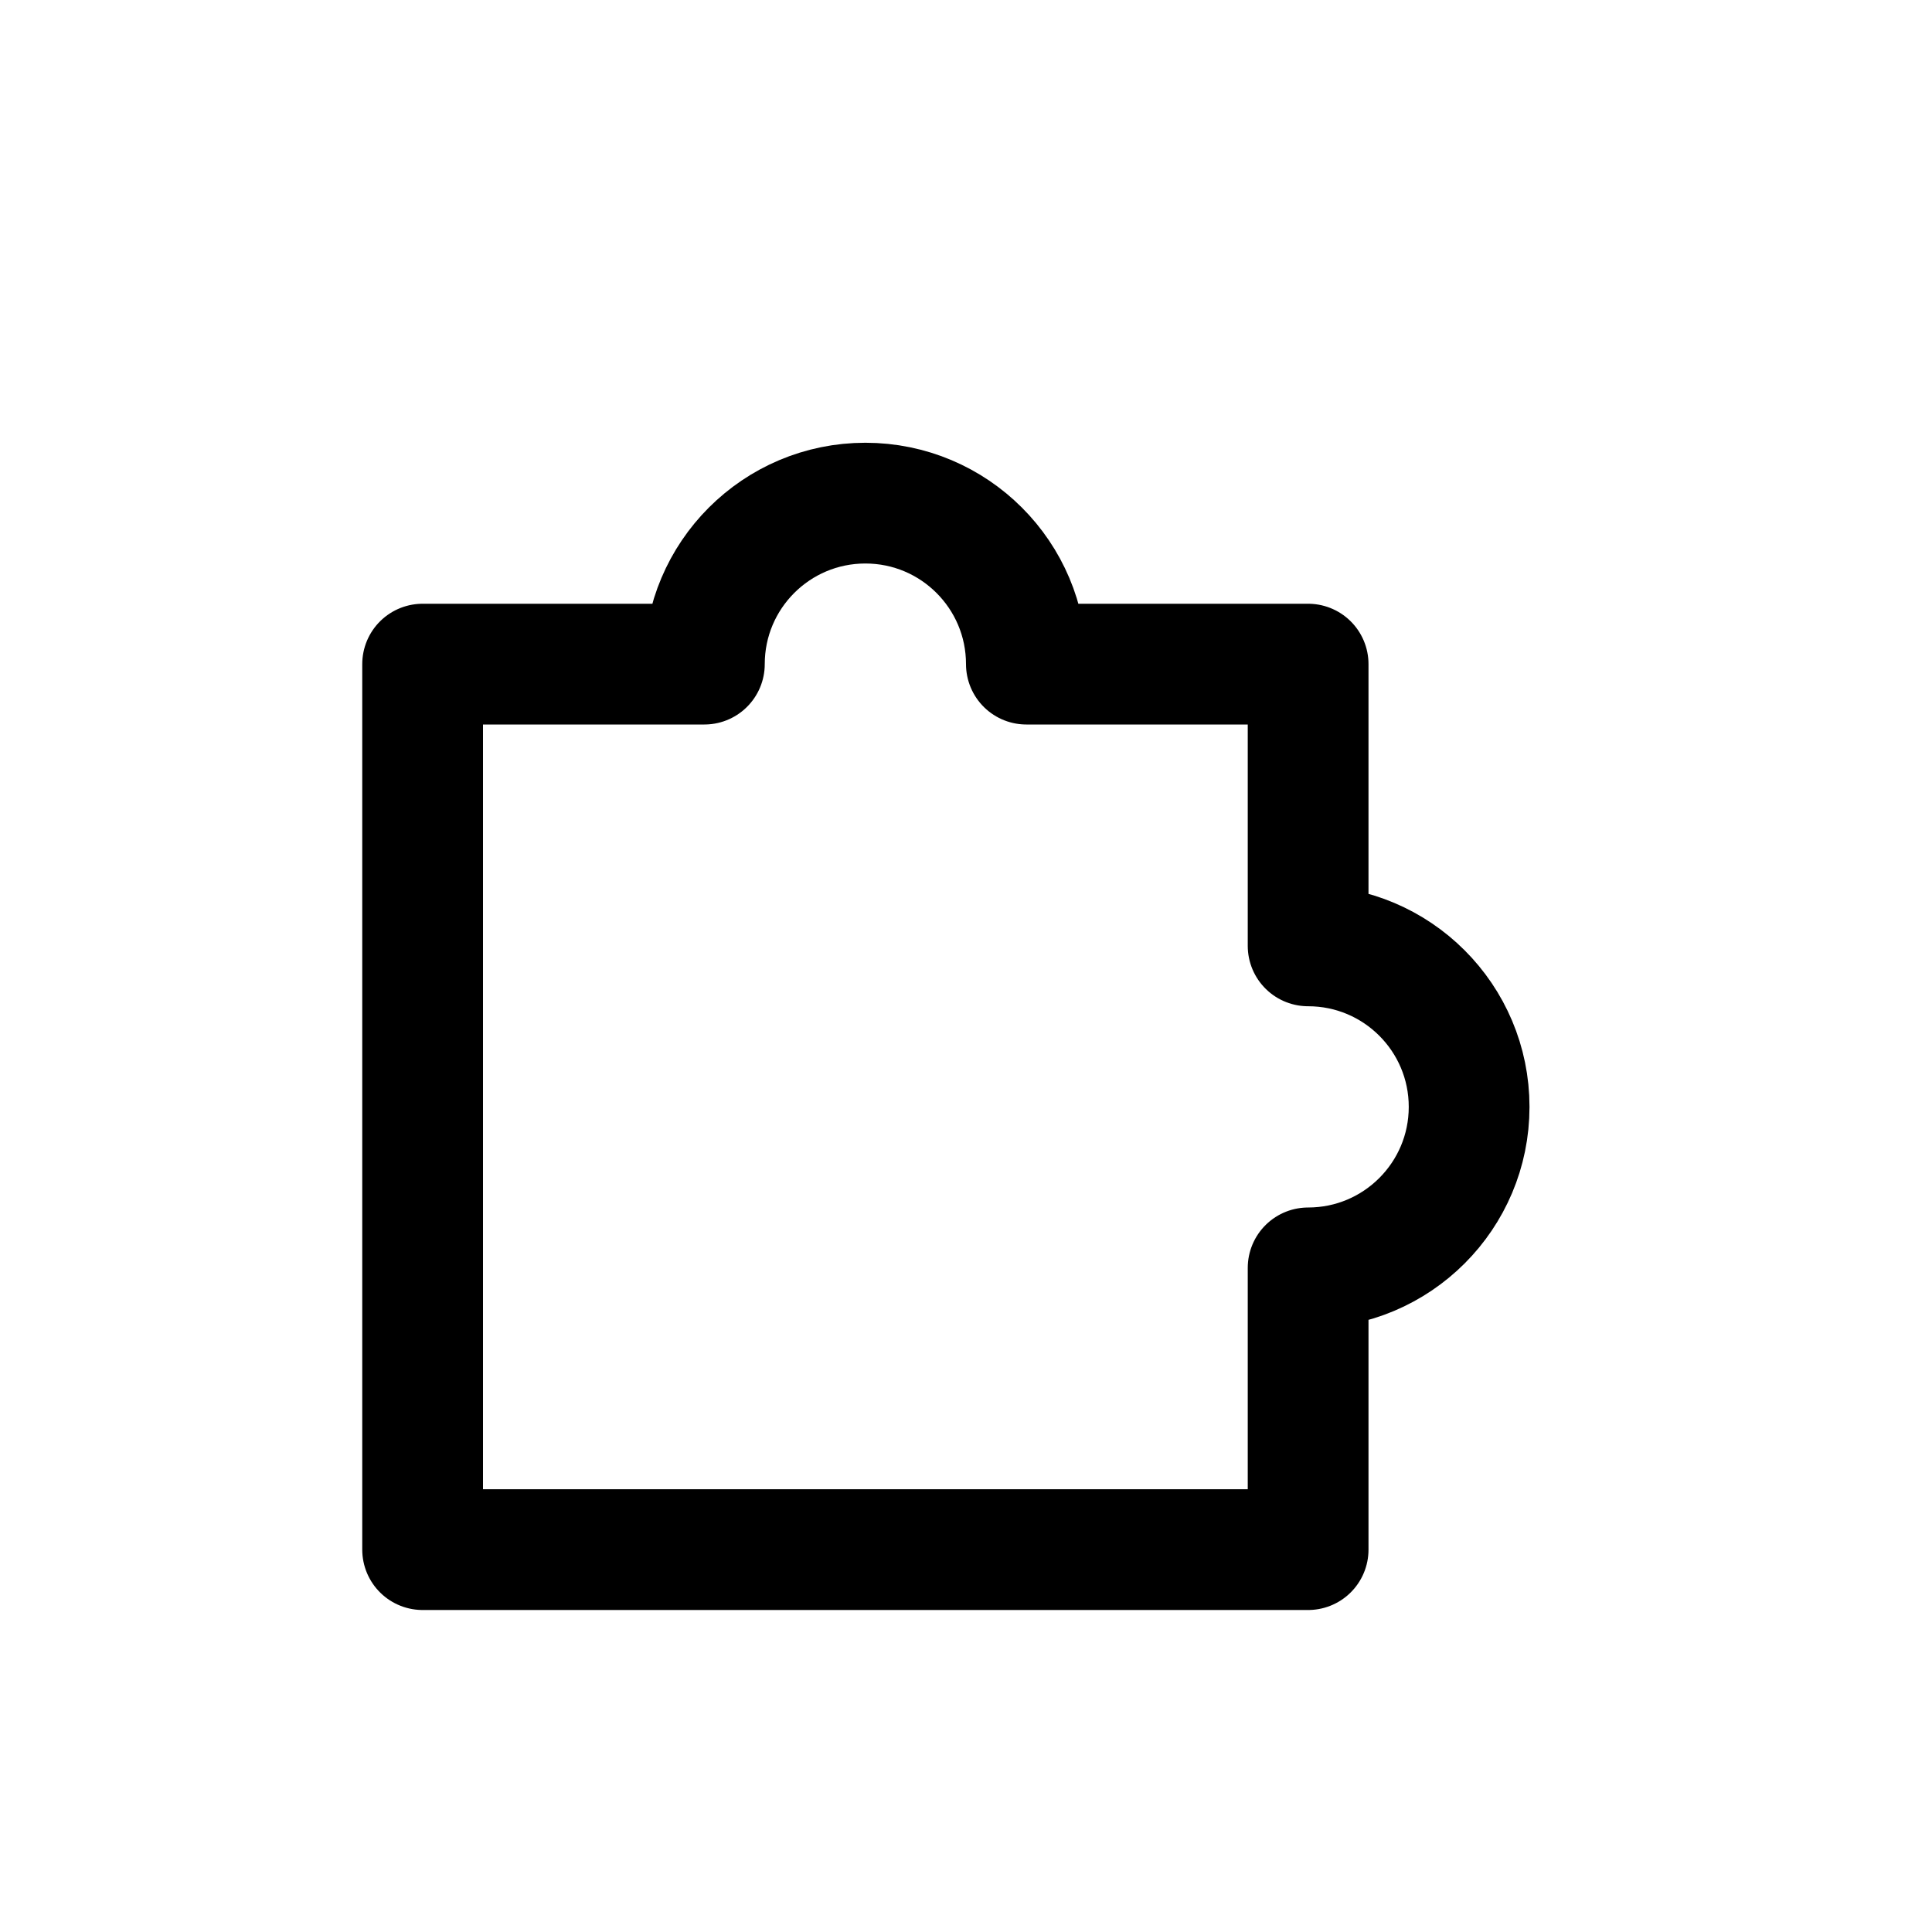
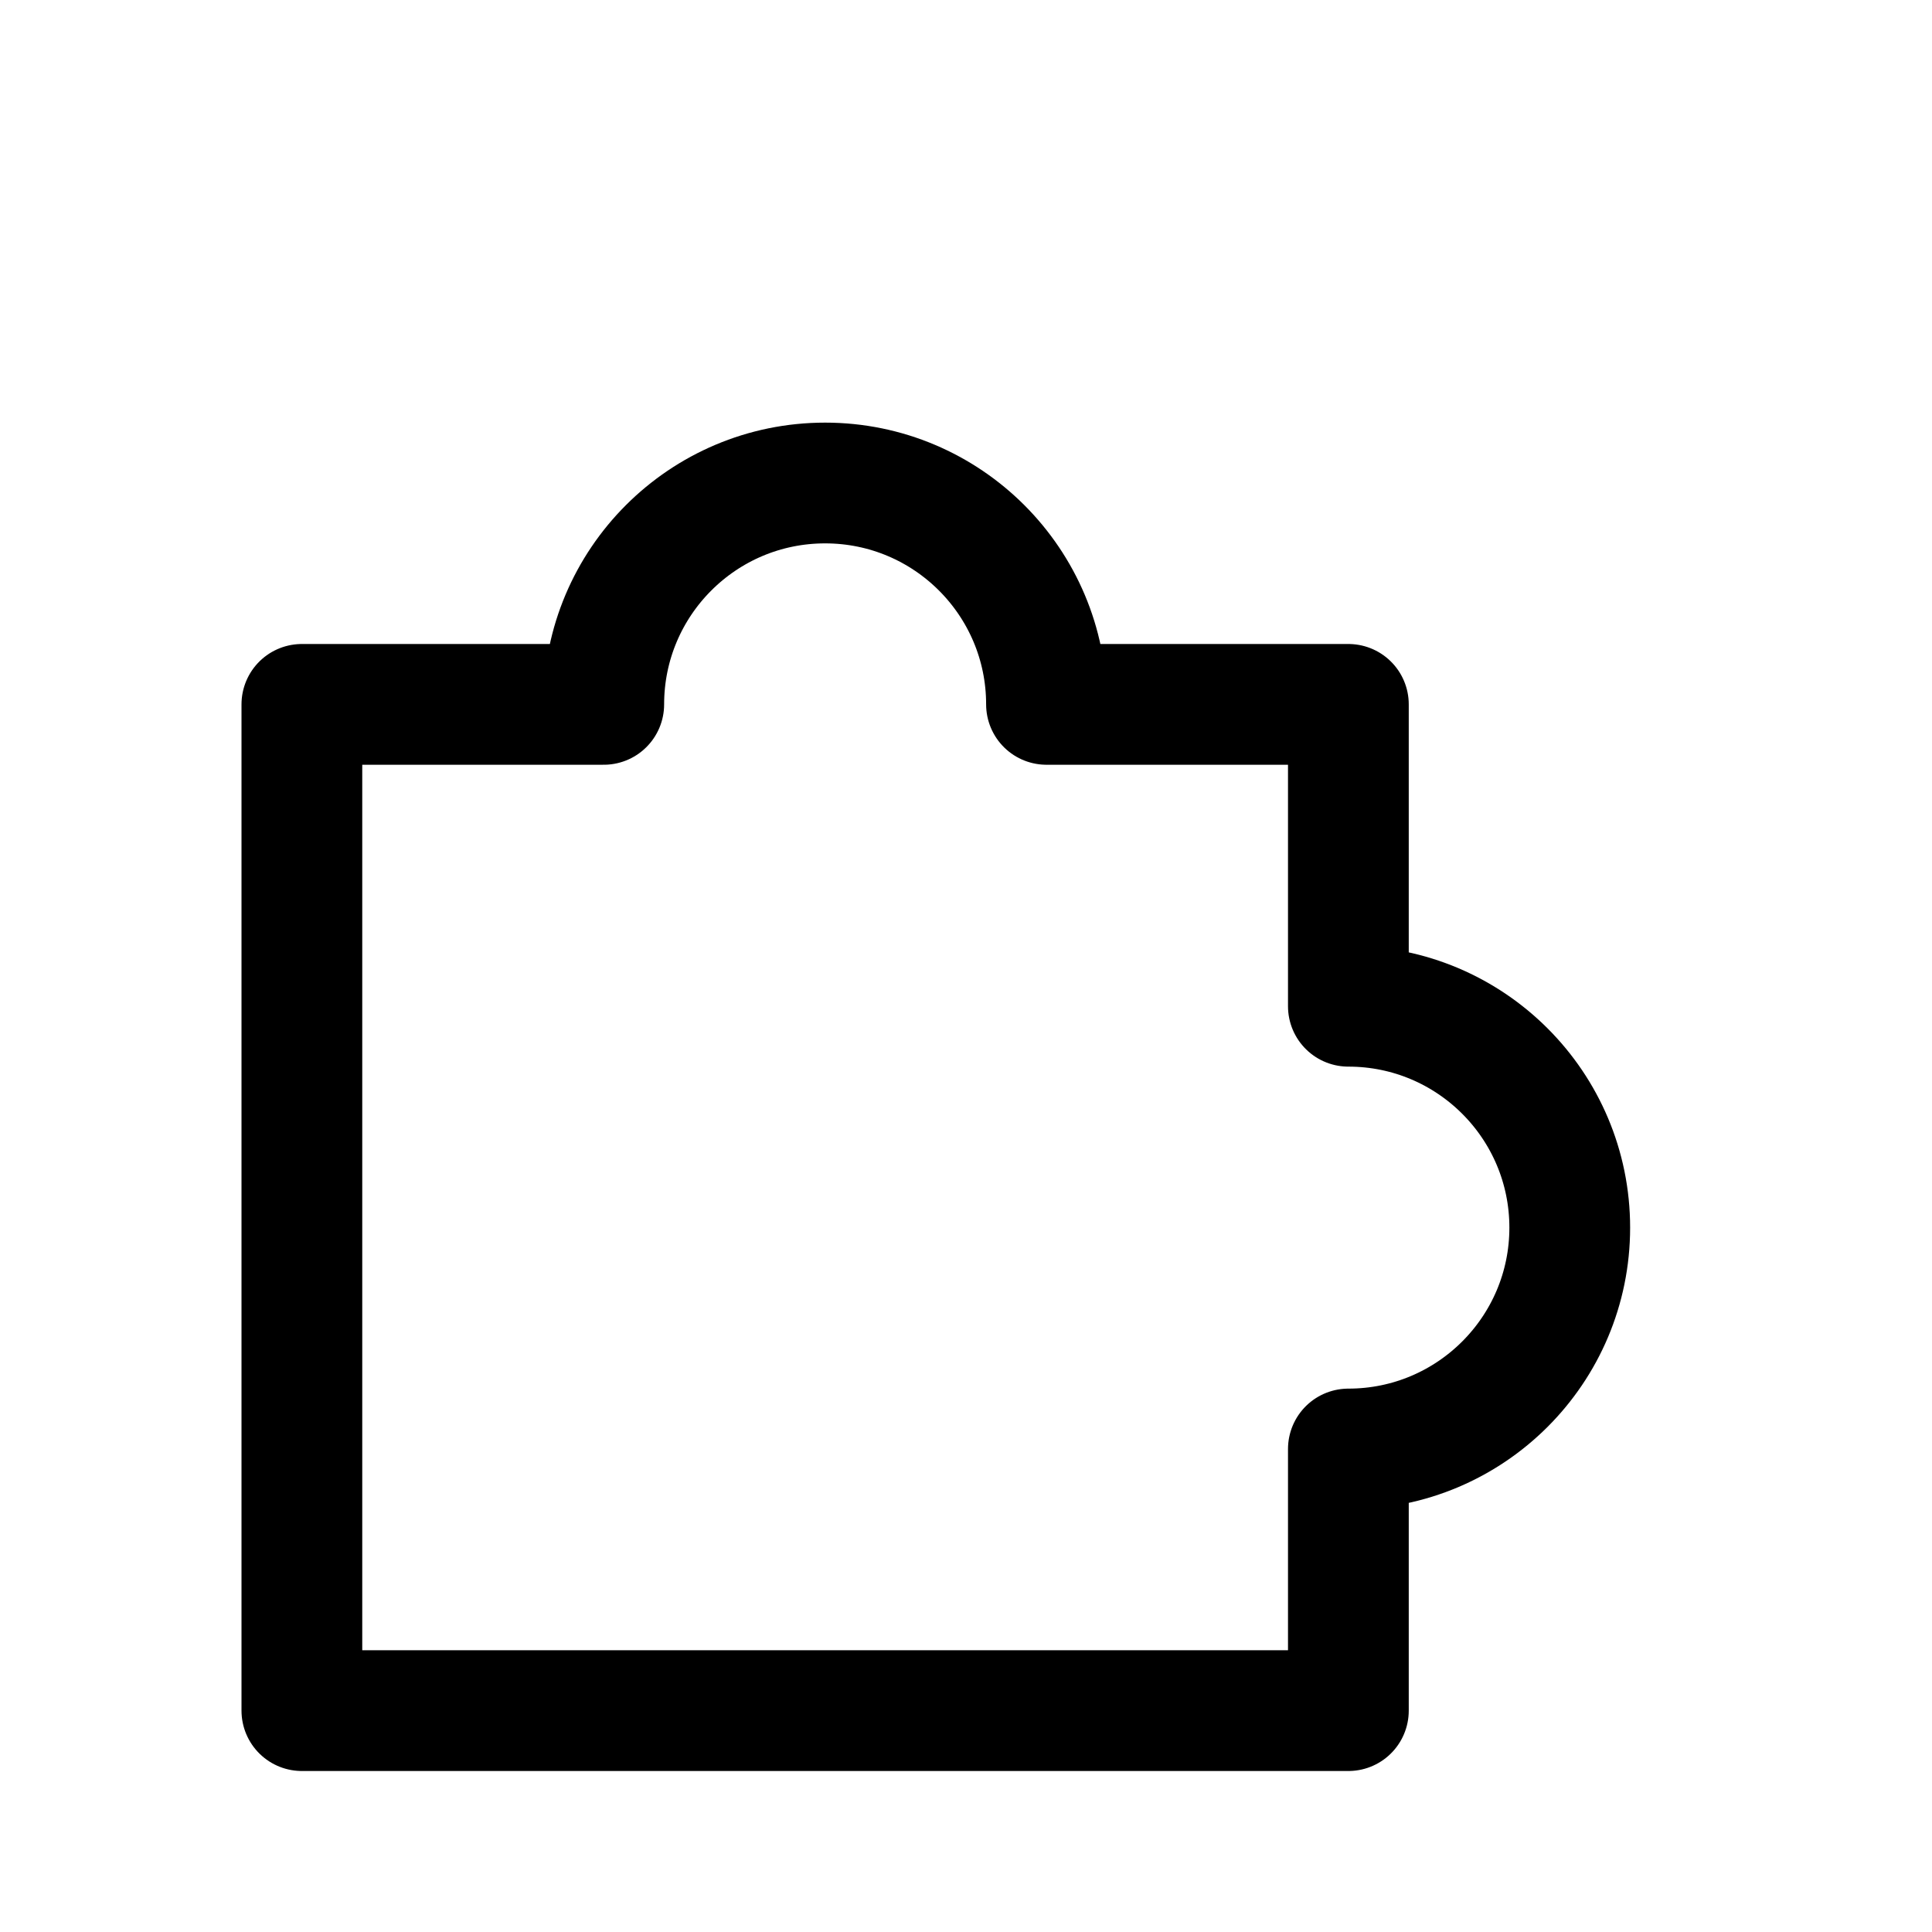
<svg xmlns="http://www.w3.org/2000/svg" width="24" height="24" viewBox="0 0 24 24" fill="none" stroke="currentColor" stroke-width="1.5" stroke-linecap="round" stroke-linejoin="round">
-   <path d="M5.25 8.25h3.5a2 2 0 1 1 4 0h3.5v3.5a2 2 0 1 1 0 4v3.5h-11z" />
+   <path d="M3.75 8.75H7.5a2.75 2.75 0 1 1 5.5 0h3.75v3.75a2.75 2.75 0 1 1 0 5.5v3.25h-13z" />
</svg>
